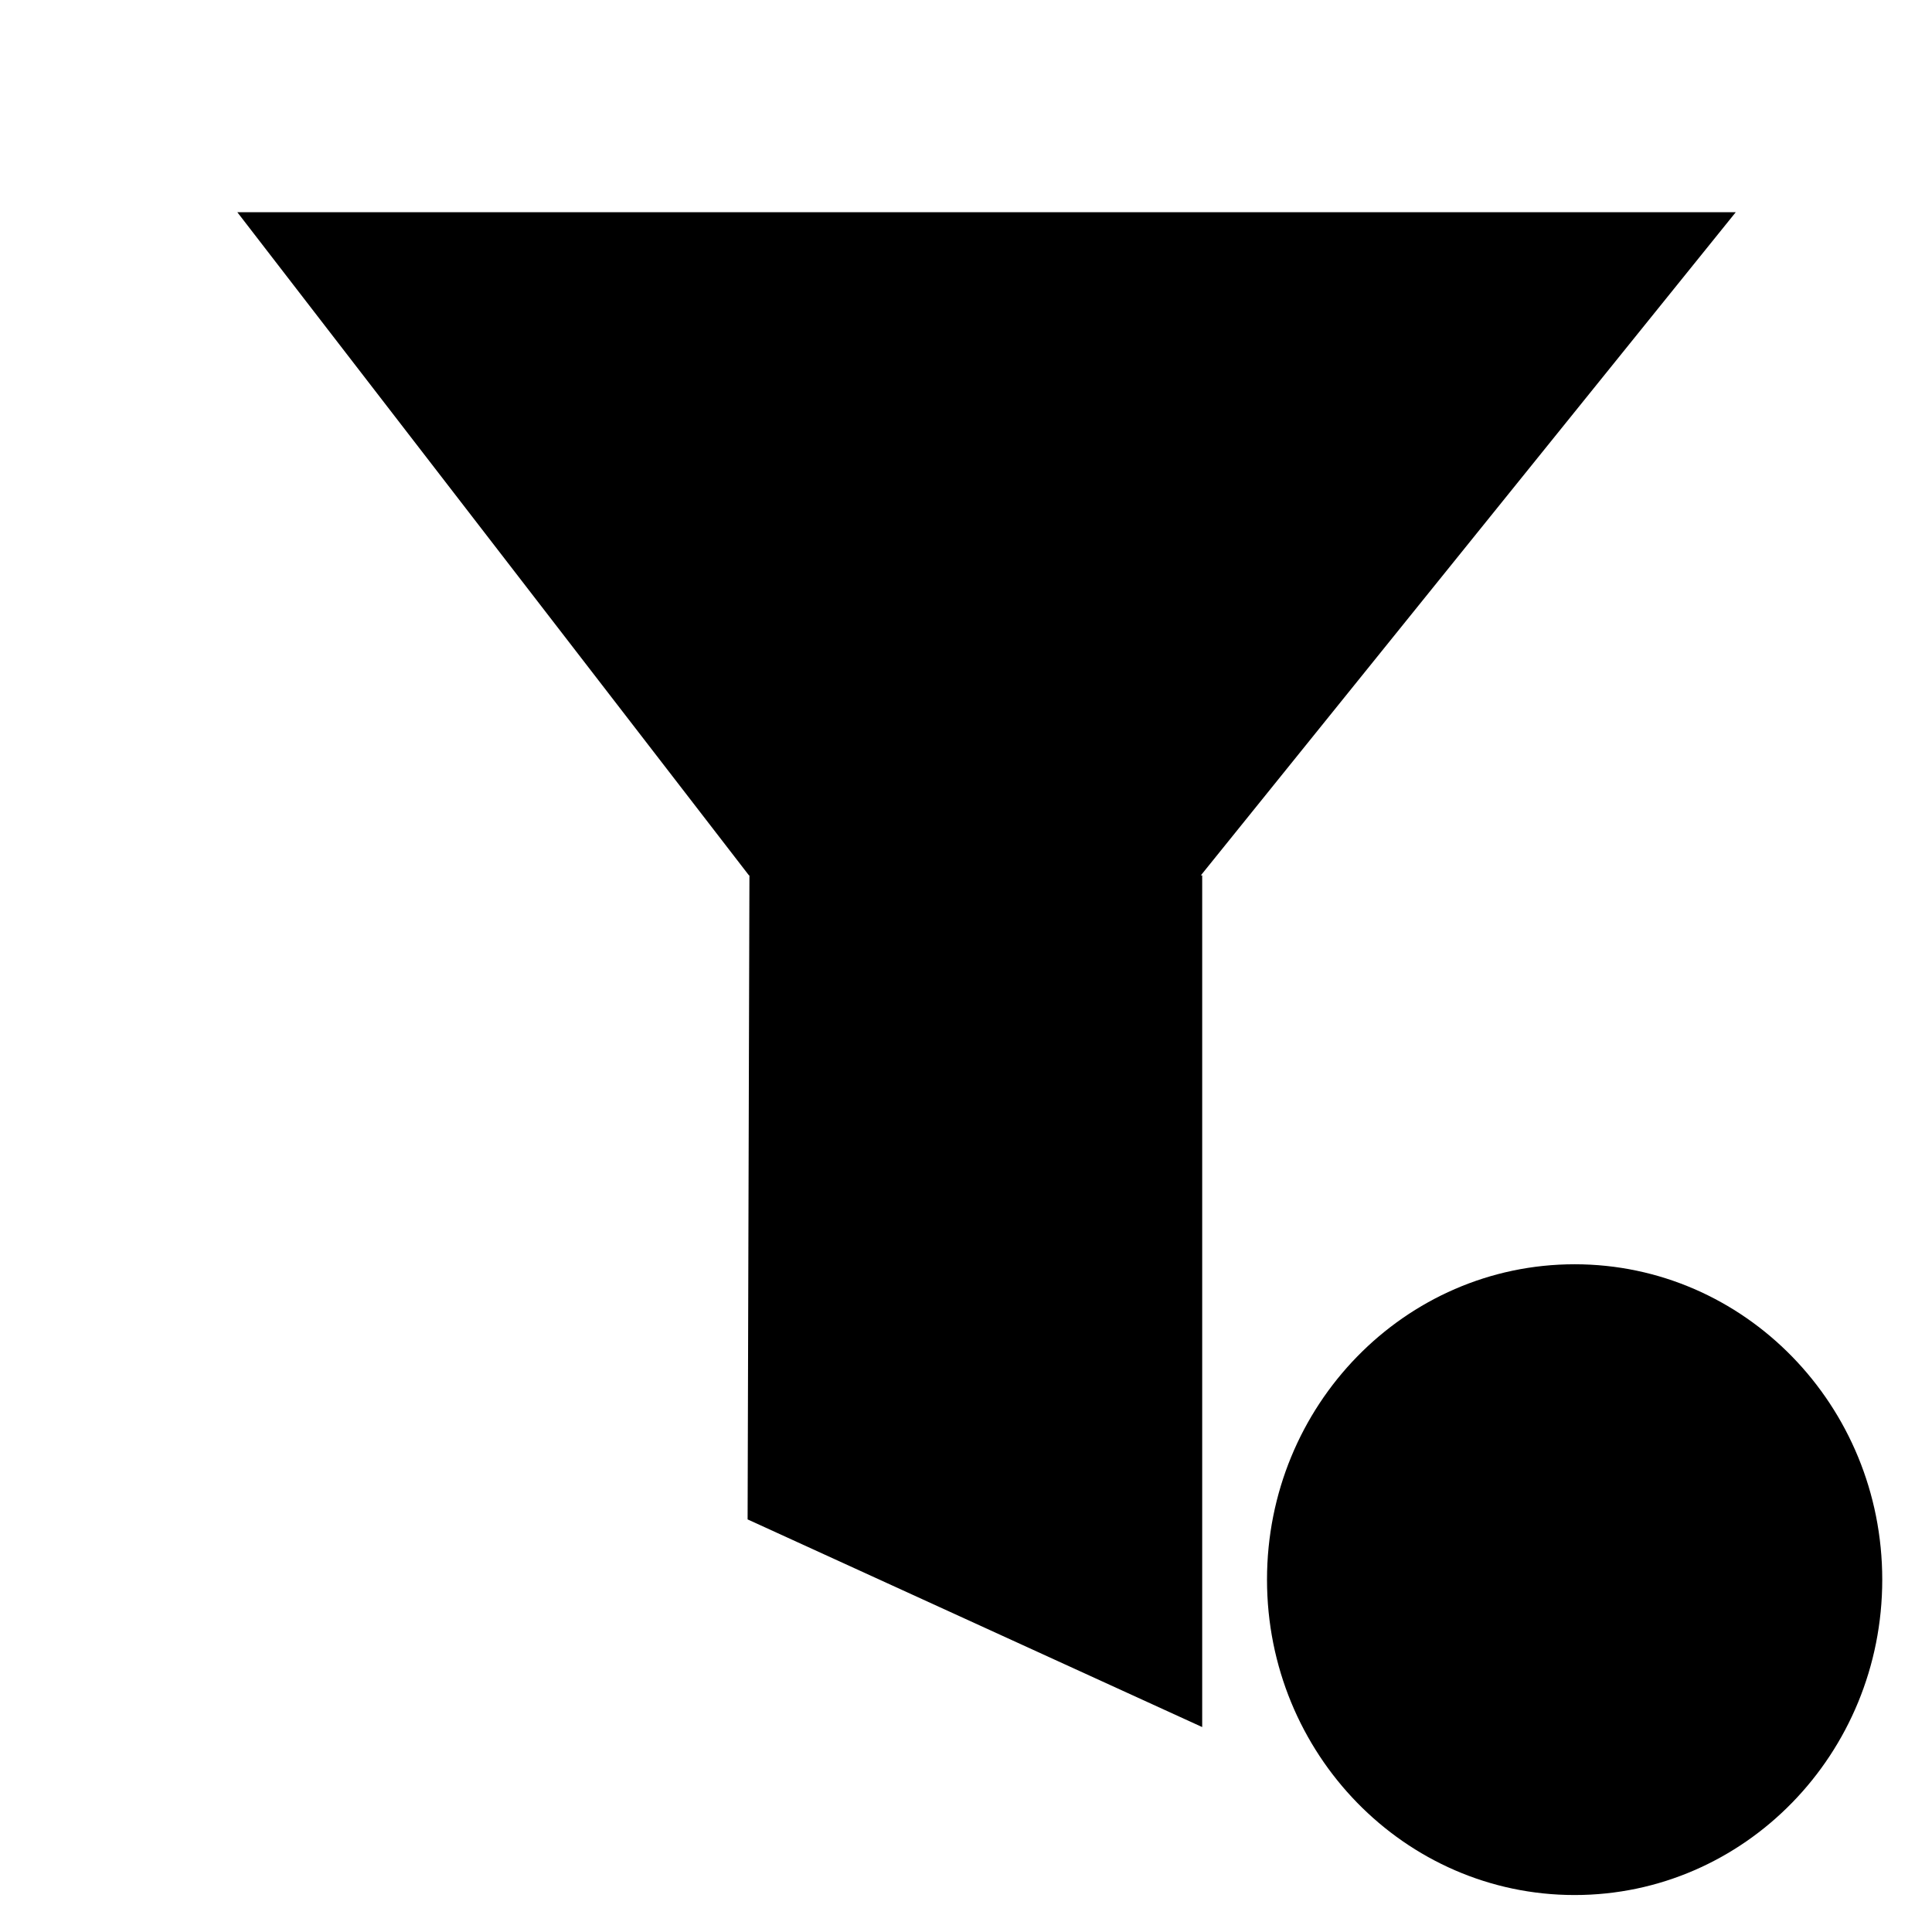
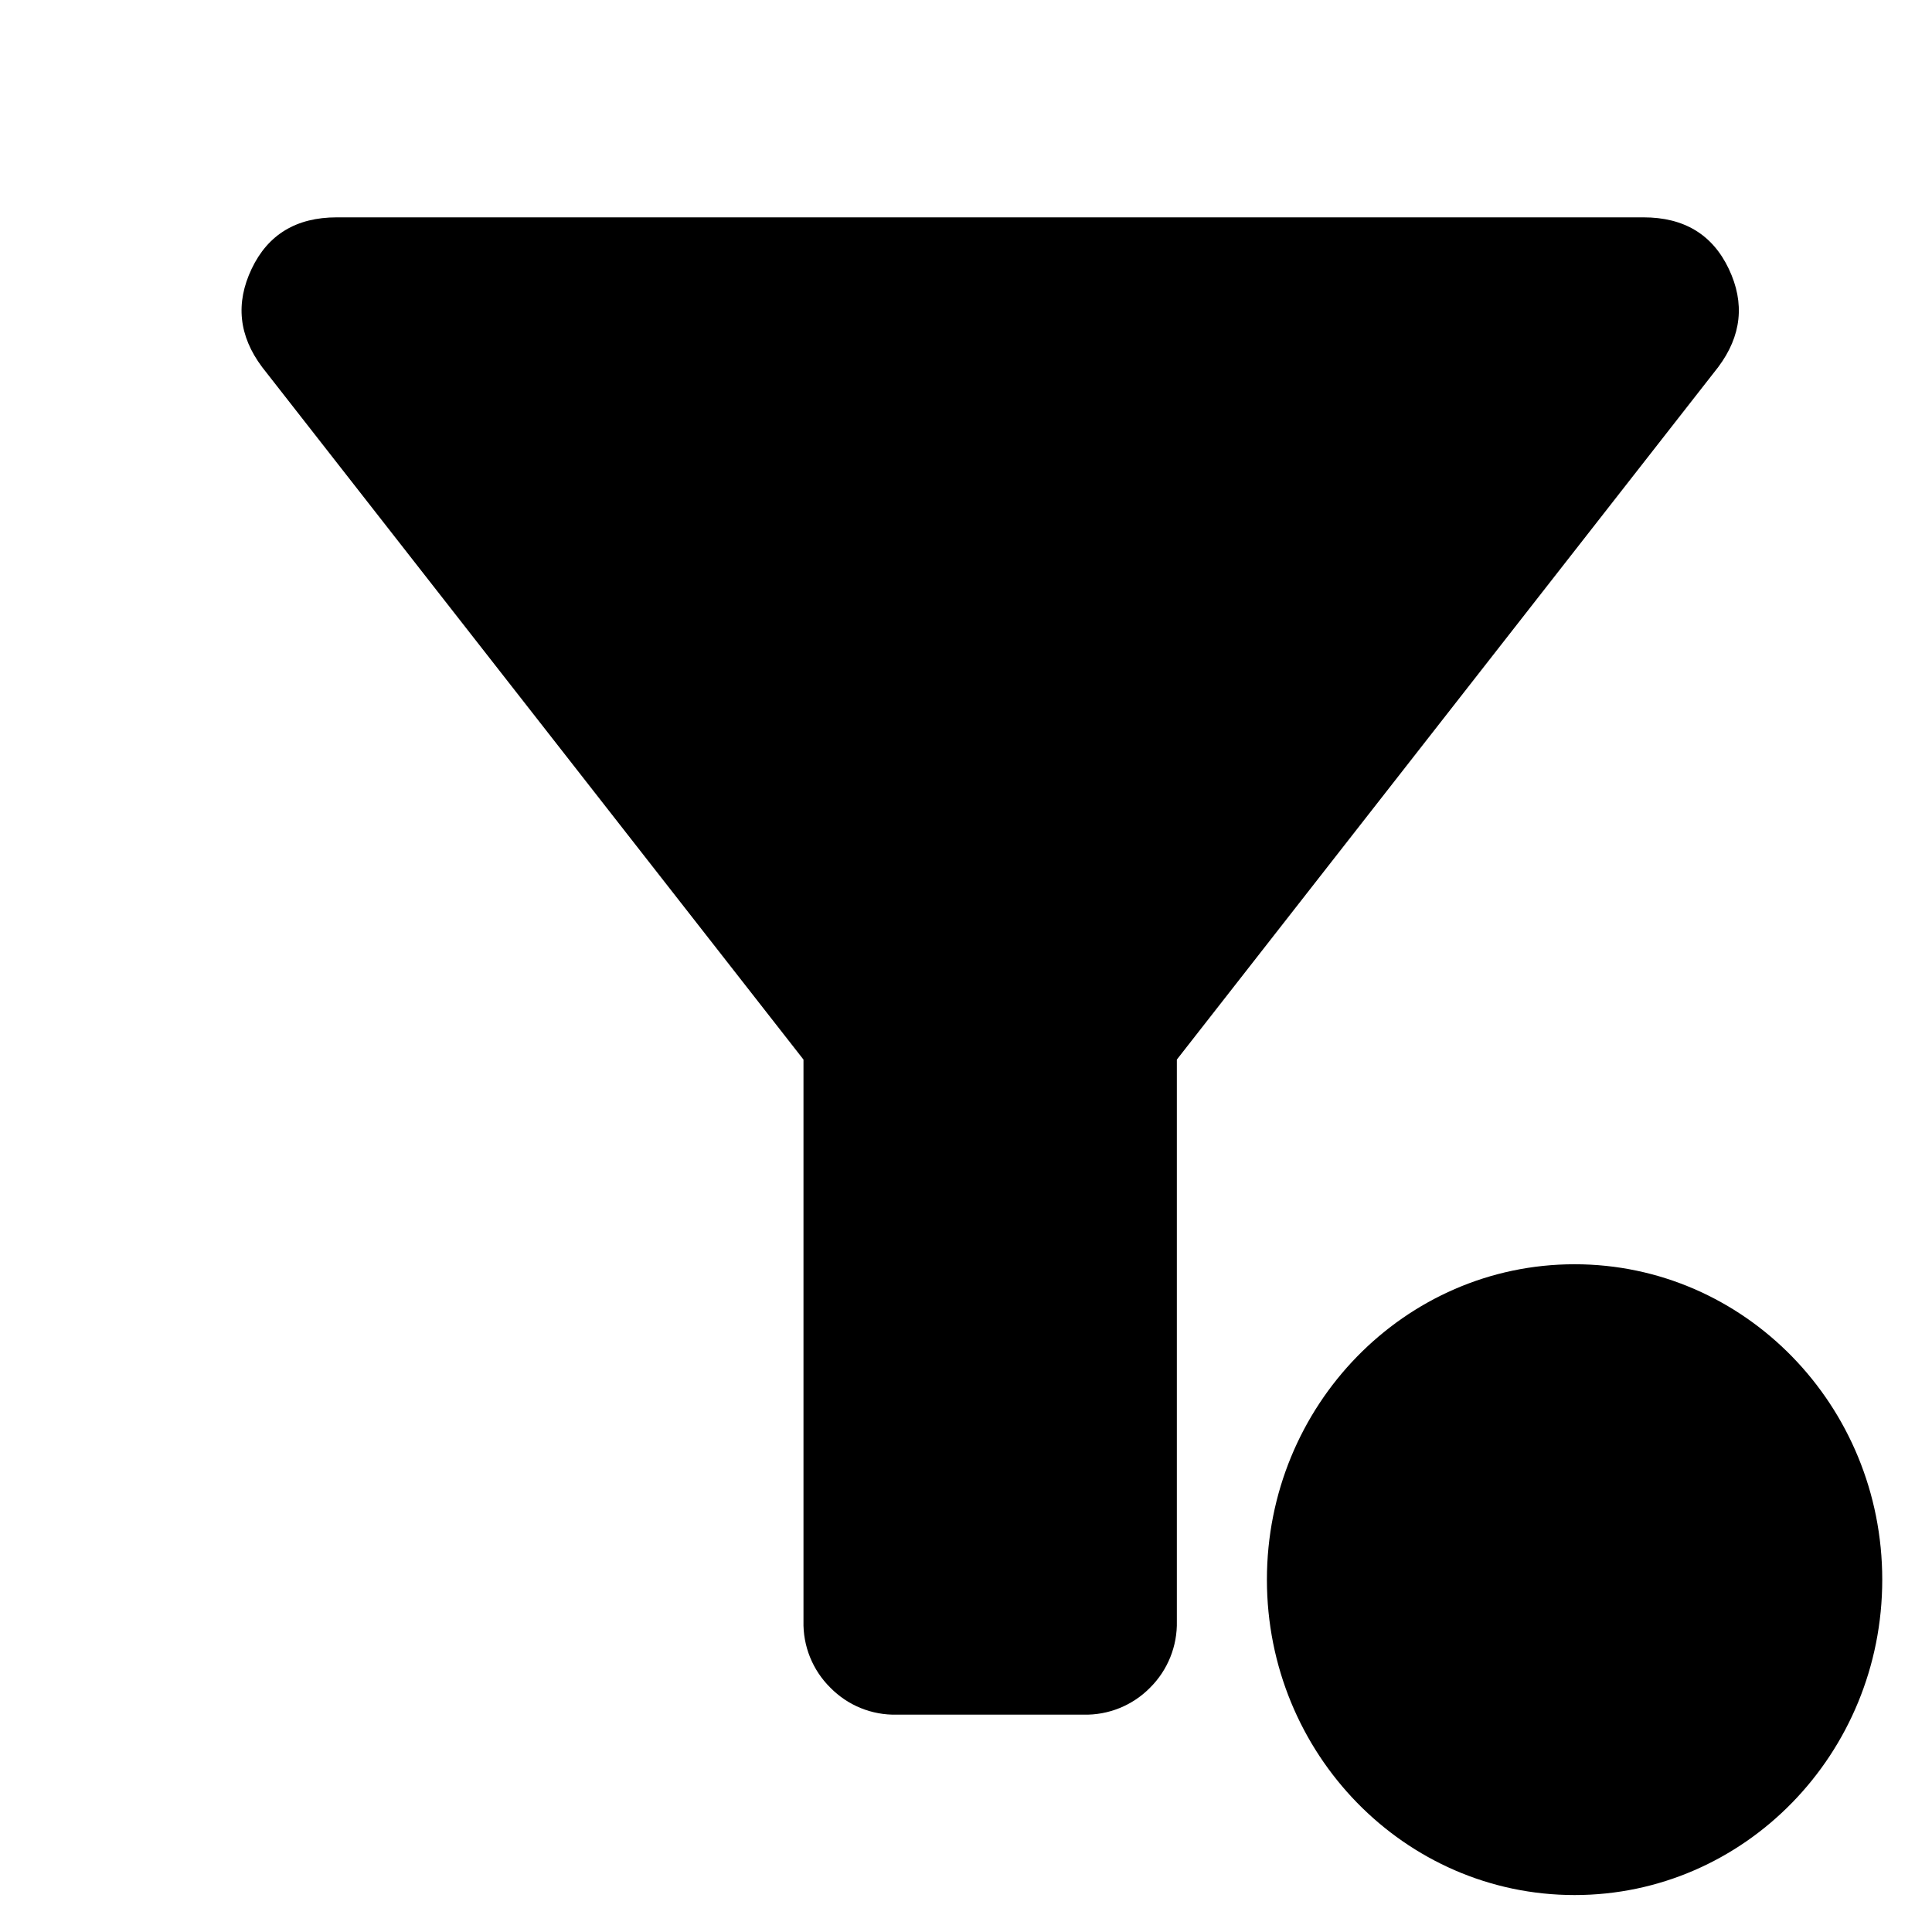
- <svg xmlns="http://www.w3.org/2000/svg" viewBox="0 0 4.233 4.233" height="16" width="16">
-   <path d="M.52.465h3.283L2.631 1.918h-.99zm1.122 1.453h.992v1.866l-.996-.455z" paint-order="stroke fill markers" />
-   <ellipse ry=".691" rx=".674" cy="3.461" cx="3.45" fill="#000" />
+ <svg xmlns="http://www.w3.org/2000/svg" viewBox="0 0 16 16" xml:space="preserve" style="fill-rule:evenodd;clip-rule:evenodd;stroke-linejoin:round;stroke-miterlimit:2">
+   <ellipse cx="13.04" cy="13.082" rx="2.548" ry="2.612" />
+   <path d="M11 20a.965.965 0 0 1-.712-.288A.965.965 0 0 1 10 19v-6L4.2 5.6c-.25-.333-.287-.683-.112-1.05S4.567 4 5 4h14c.433 0 .738.183.913.55.175.367.137.717-.113 1.05L14 13v6a.968.968 0 0 1-.287.712A.969.969 0 0 1 13 20h-2Z" style="fill-rule:nonzero" transform="matrix(.77301 0 0 .775 -1.076 -1.3)" />
</svg>
